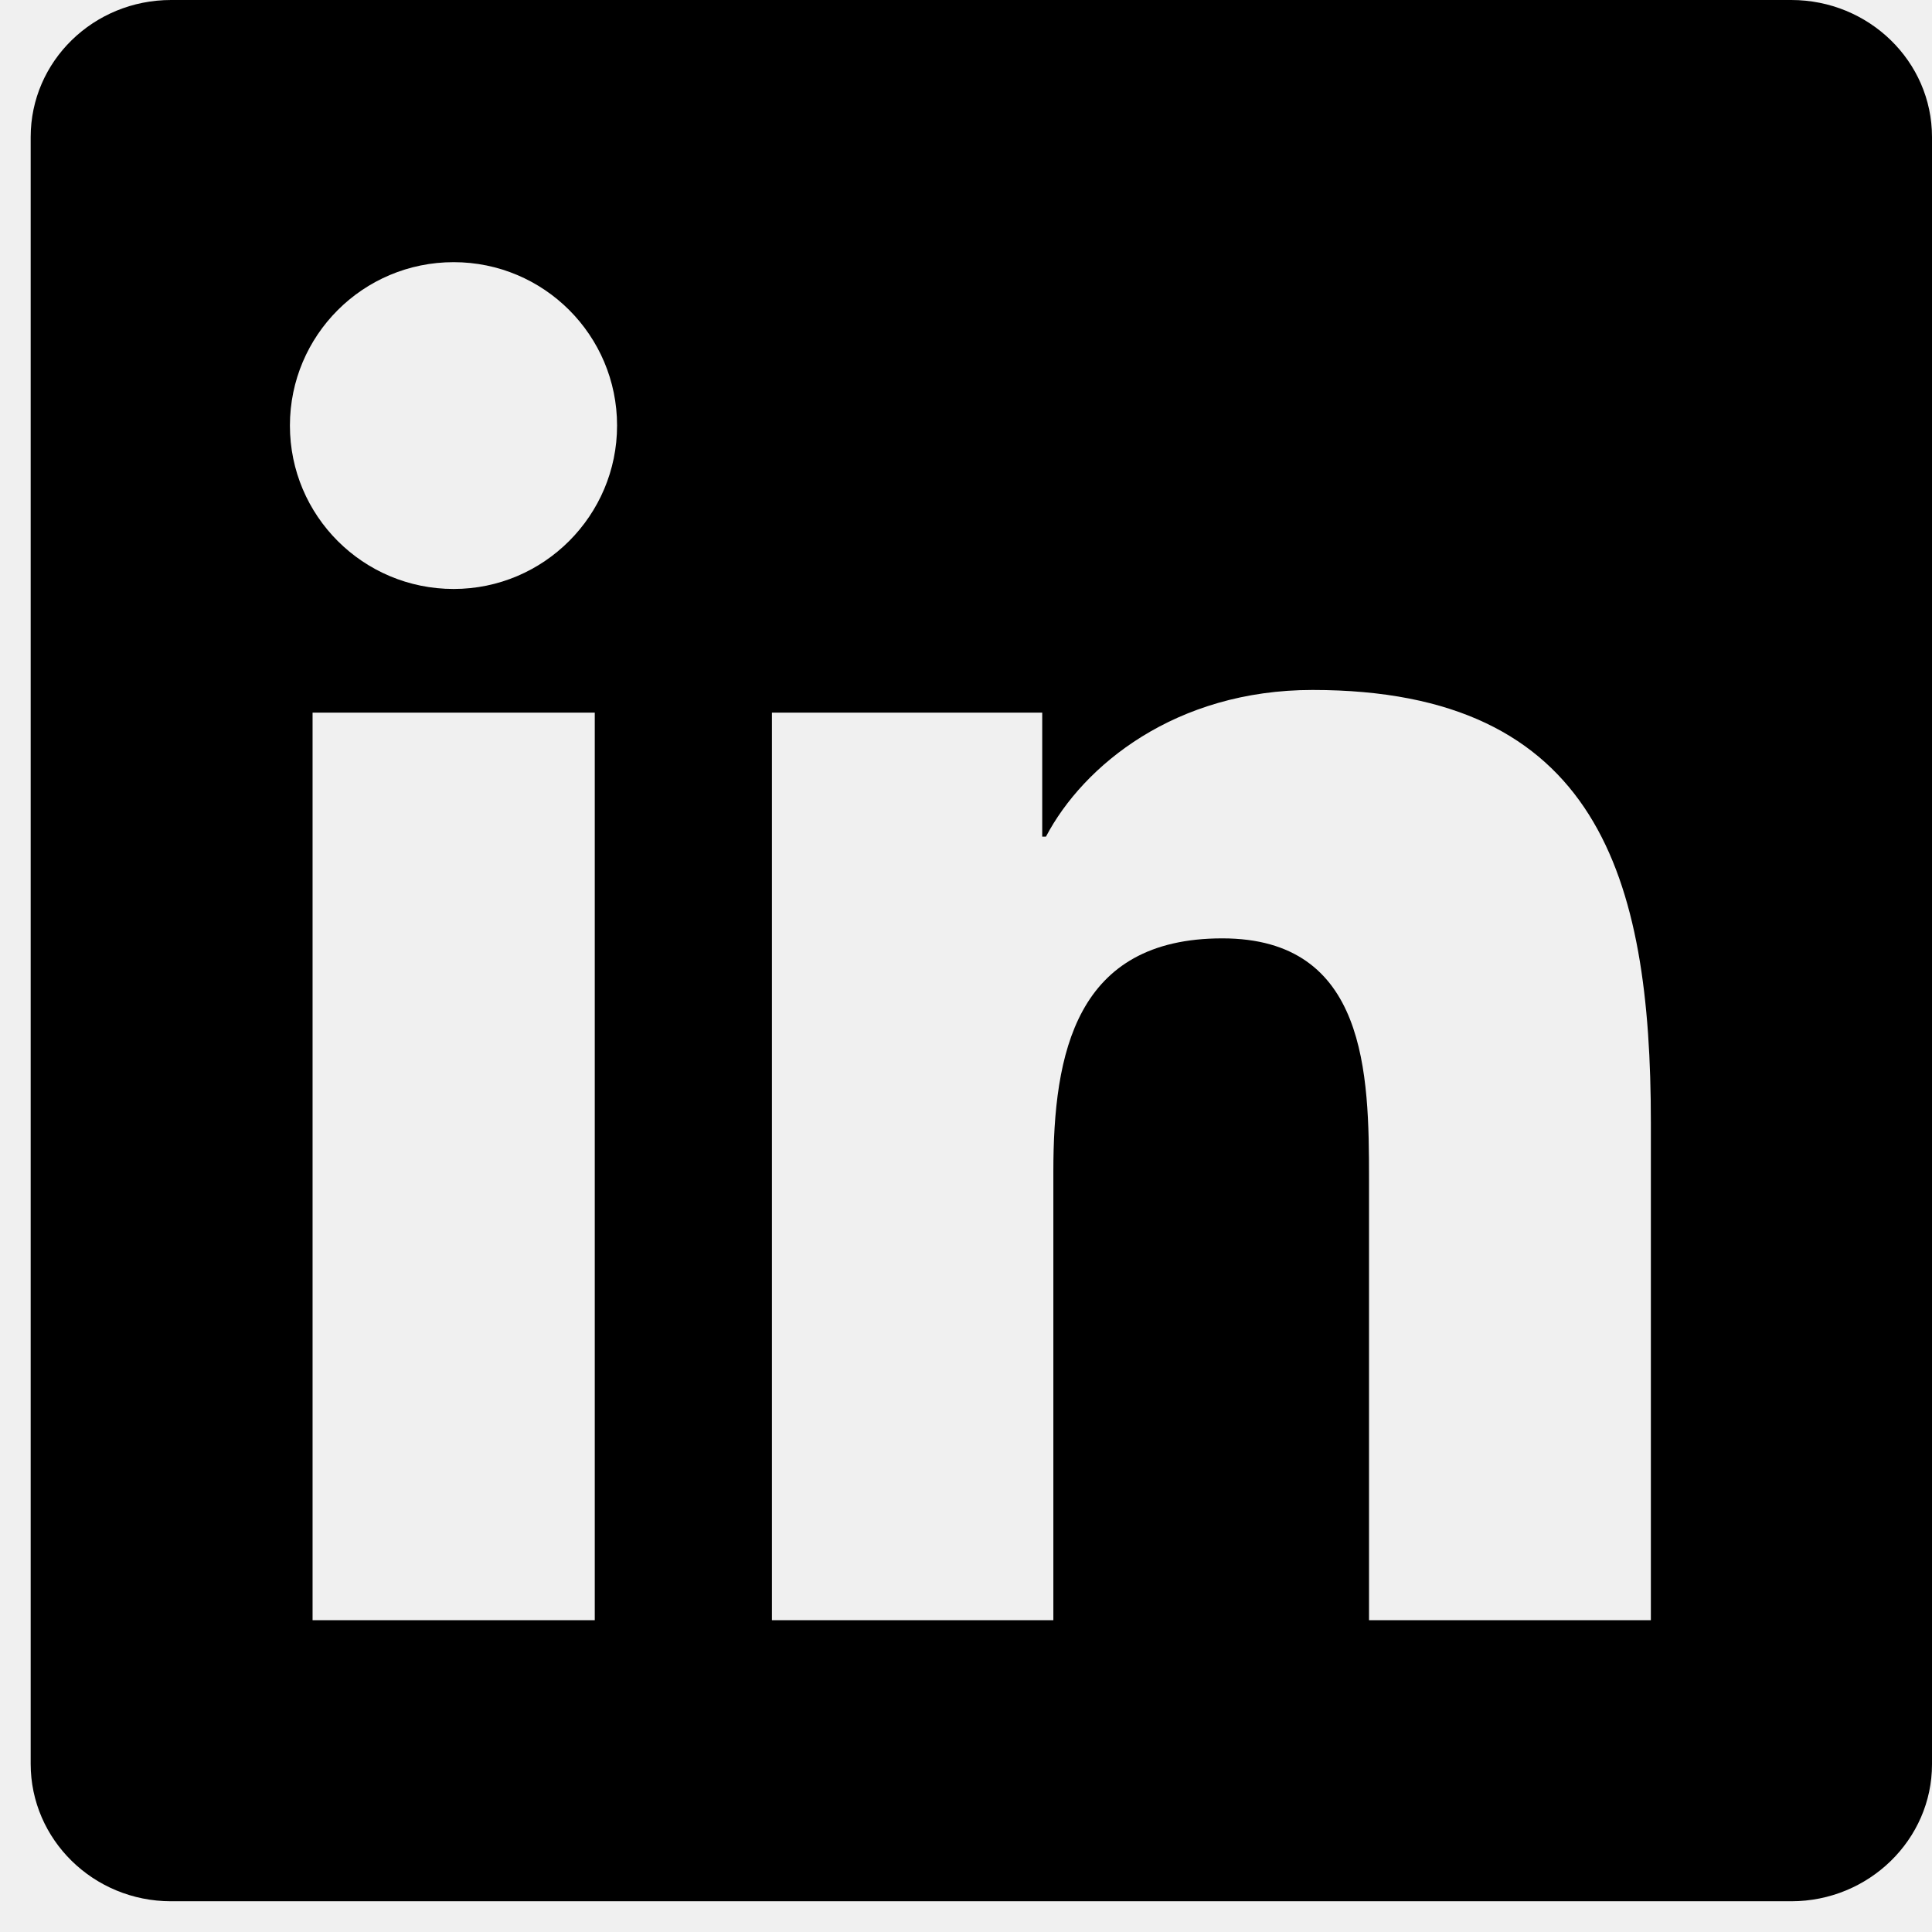
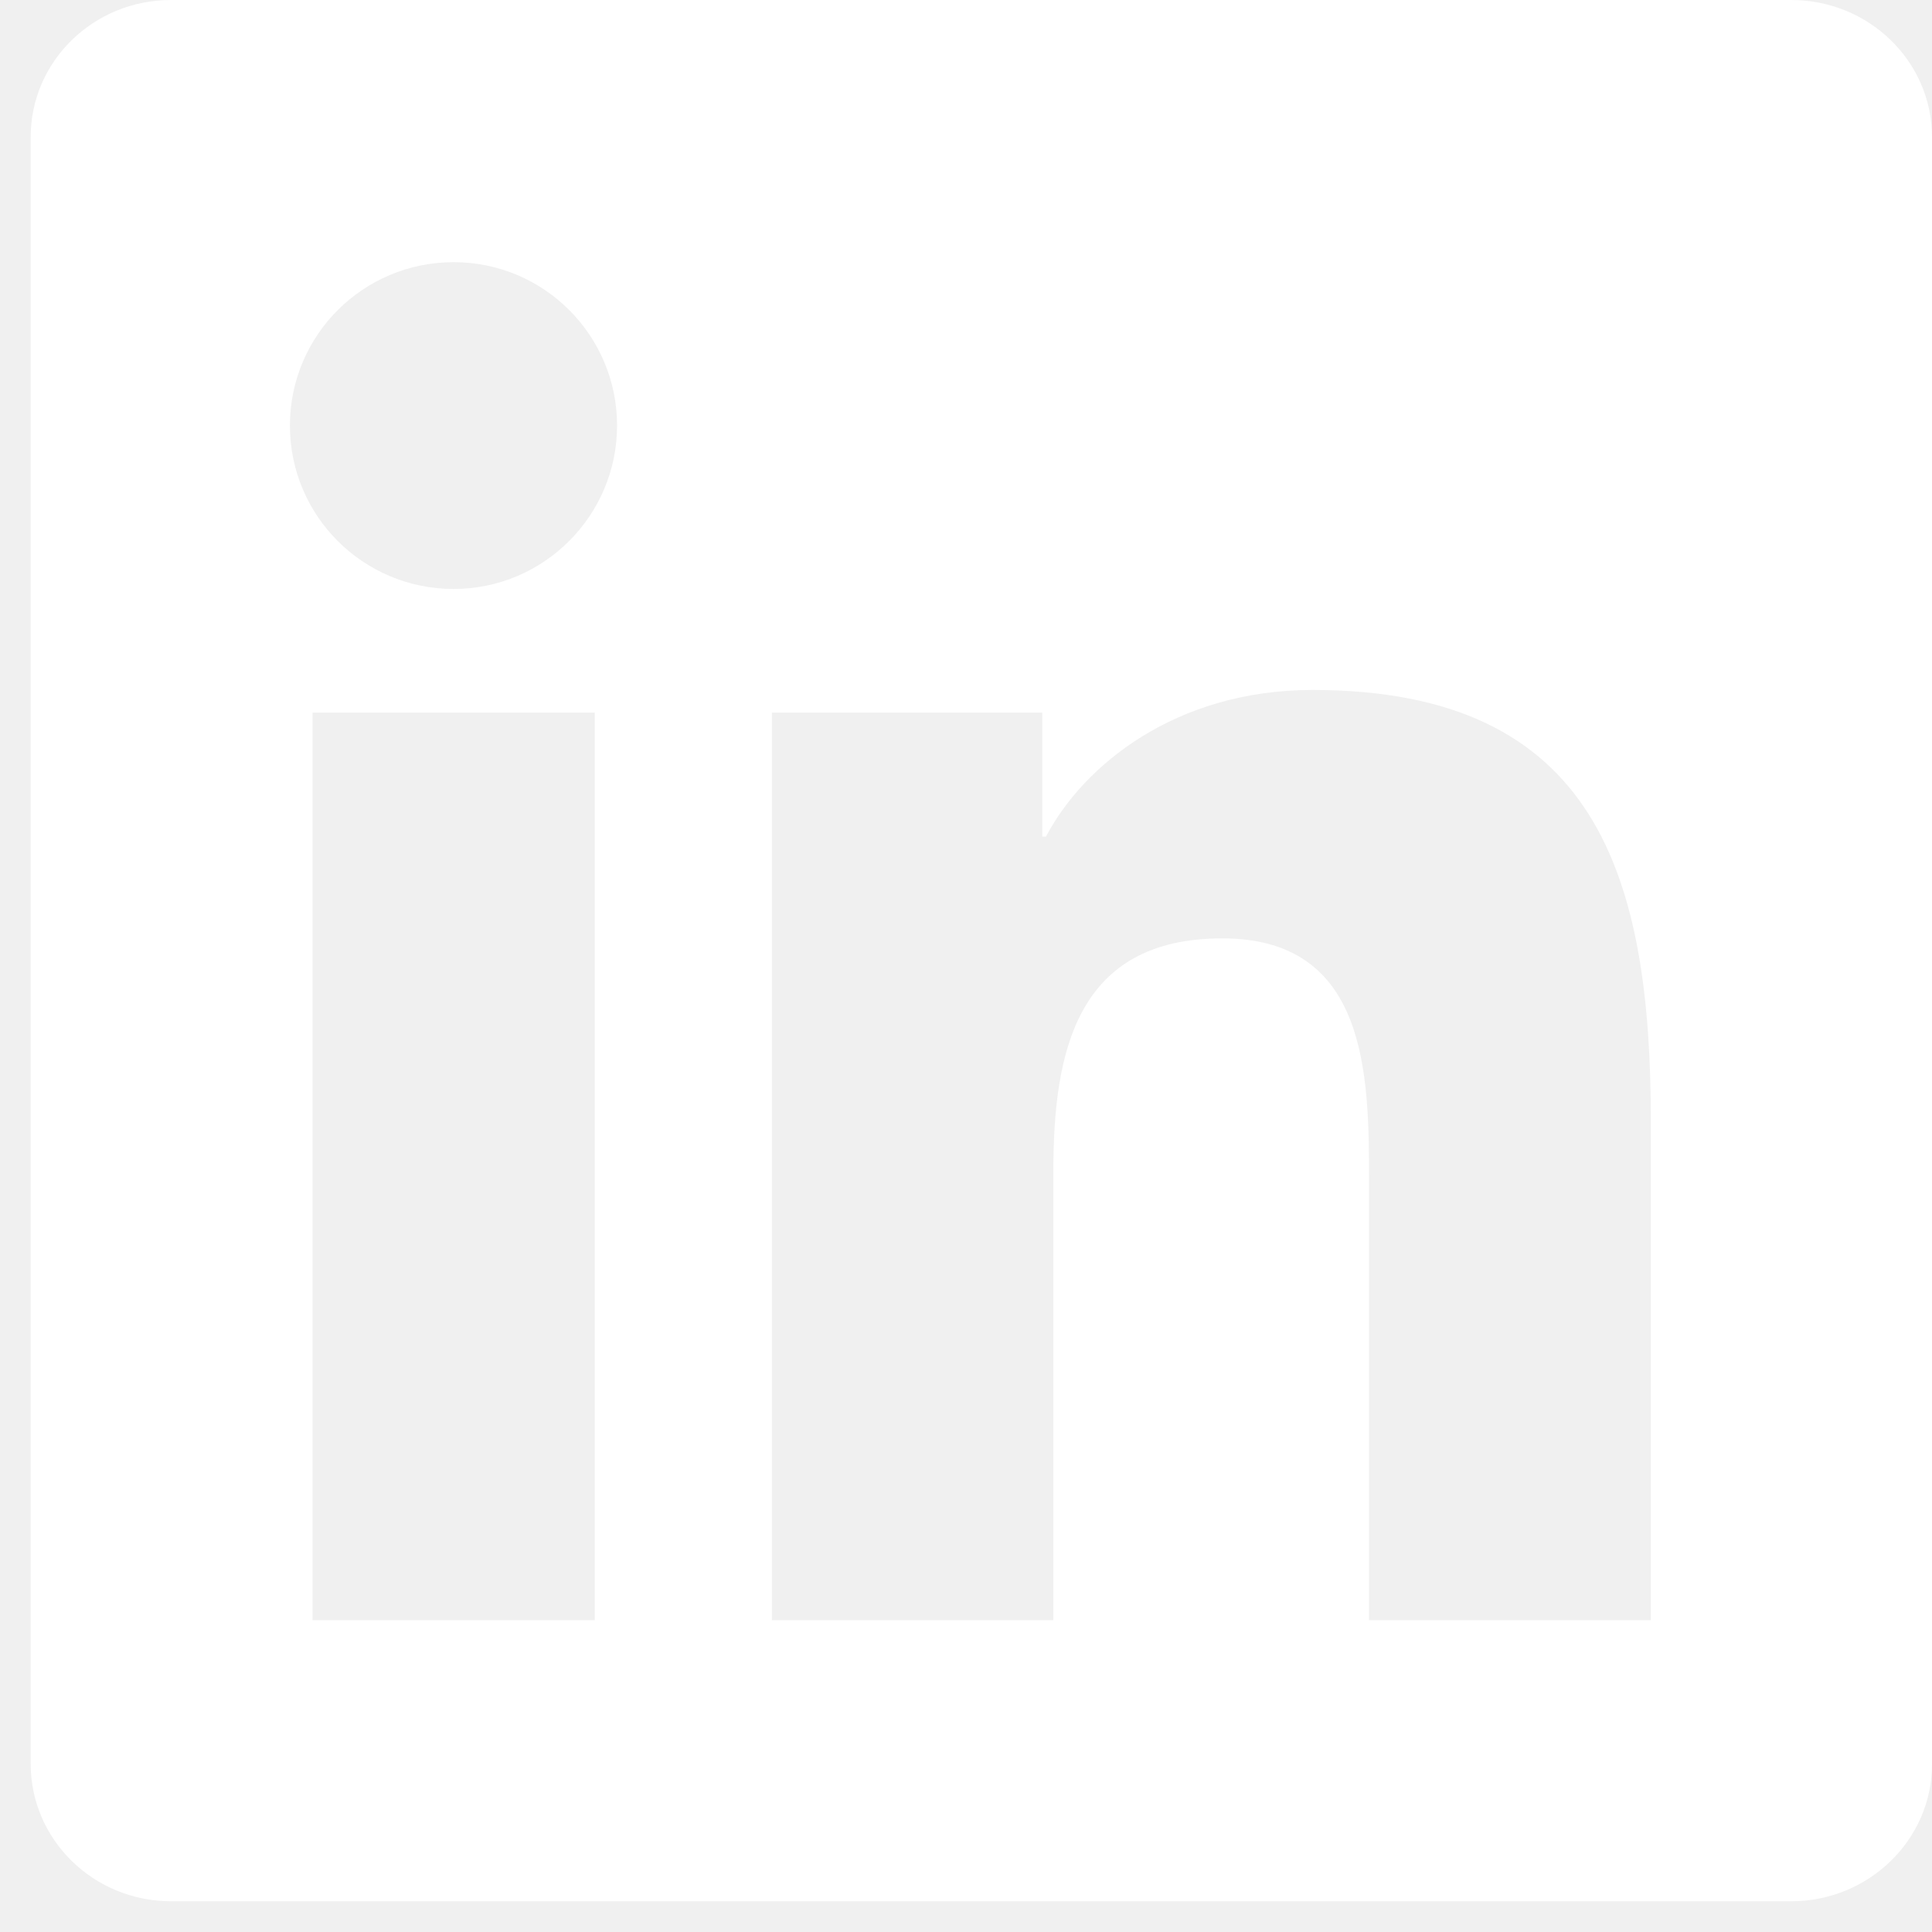
<svg xmlns="http://www.w3.org/2000/svg" width="33" height="33" viewBox="0 0 33 33" fill="none">
  <g clip-path="url(#clip0_1210_2976)">
-     <path d="M30.596 0H2.922C1.596 0 0.524 1.047 0.524 2.341V30.128C0.524 31.422 1.596 32.475 2.922 32.475H30.596C31.921 32.475 33 31.422 33 30.135V2.341C33 1.047 31.921 0 30.596 0ZM10.159 27.674H5.339V12.172H10.159V27.674ZM7.749 10.06C6.201 10.06 4.952 8.81 4.952 7.269C4.952 5.728 6.201 4.478 7.749 4.478C9.29 4.478 10.54 5.728 10.54 7.269C10.54 8.804 9.29 10.06 7.749 10.06ZM28.198 27.674H23.384V20.139C23.384 18.343 23.352 16.028 20.878 16.028C18.373 16.028 17.992 17.988 17.992 20.012V27.674H13.185V12.172H17.802V14.29H17.866C18.506 13.073 20.079 11.785 22.42 11.785C27.297 11.785 28.198 14.994 28.198 19.168V27.674Z" fill="black" />
+     <path d="M30.596 0H2.922C1.596 0 0.524 1.047 0.524 2.341V30.128C0.524 31.422 1.596 32.475 2.922 32.475H30.596C31.921 32.475 33 31.422 33 30.135V2.341C33 1.047 31.921 0 30.596 0ZM10.159 27.674H5.339V12.172H10.159V27.674ZM7.749 10.06C6.201 10.06 4.952 8.81 4.952 7.269C4.952 5.728 6.201 4.478 7.749 4.478C9.29 4.478 10.54 5.728 10.54 7.269C10.54 8.804 9.29 10.06 7.749 10.06ZM28.198 27.674H23.384V20.139C23.384 18.343 23.352 16.028 20.878 16.028C18.373 16.028 17.992 17.988 17.992 20.012V27.674H13.185V12.172H17.802V14.29H17.866C18.506 13.073 20.079 11.785 22.42 11.785C27.297 11.785 28.198 14.994 28.198 19.168V27.674Z" fill="white" />
  </g>
  <defs>
    <clipPath id="clip0_1210_2976">
      <rect width="32.475" height="32.475" fill="white" transform="translate(0.524414)" />
    </clipPath>
  </defs>
</svg>
